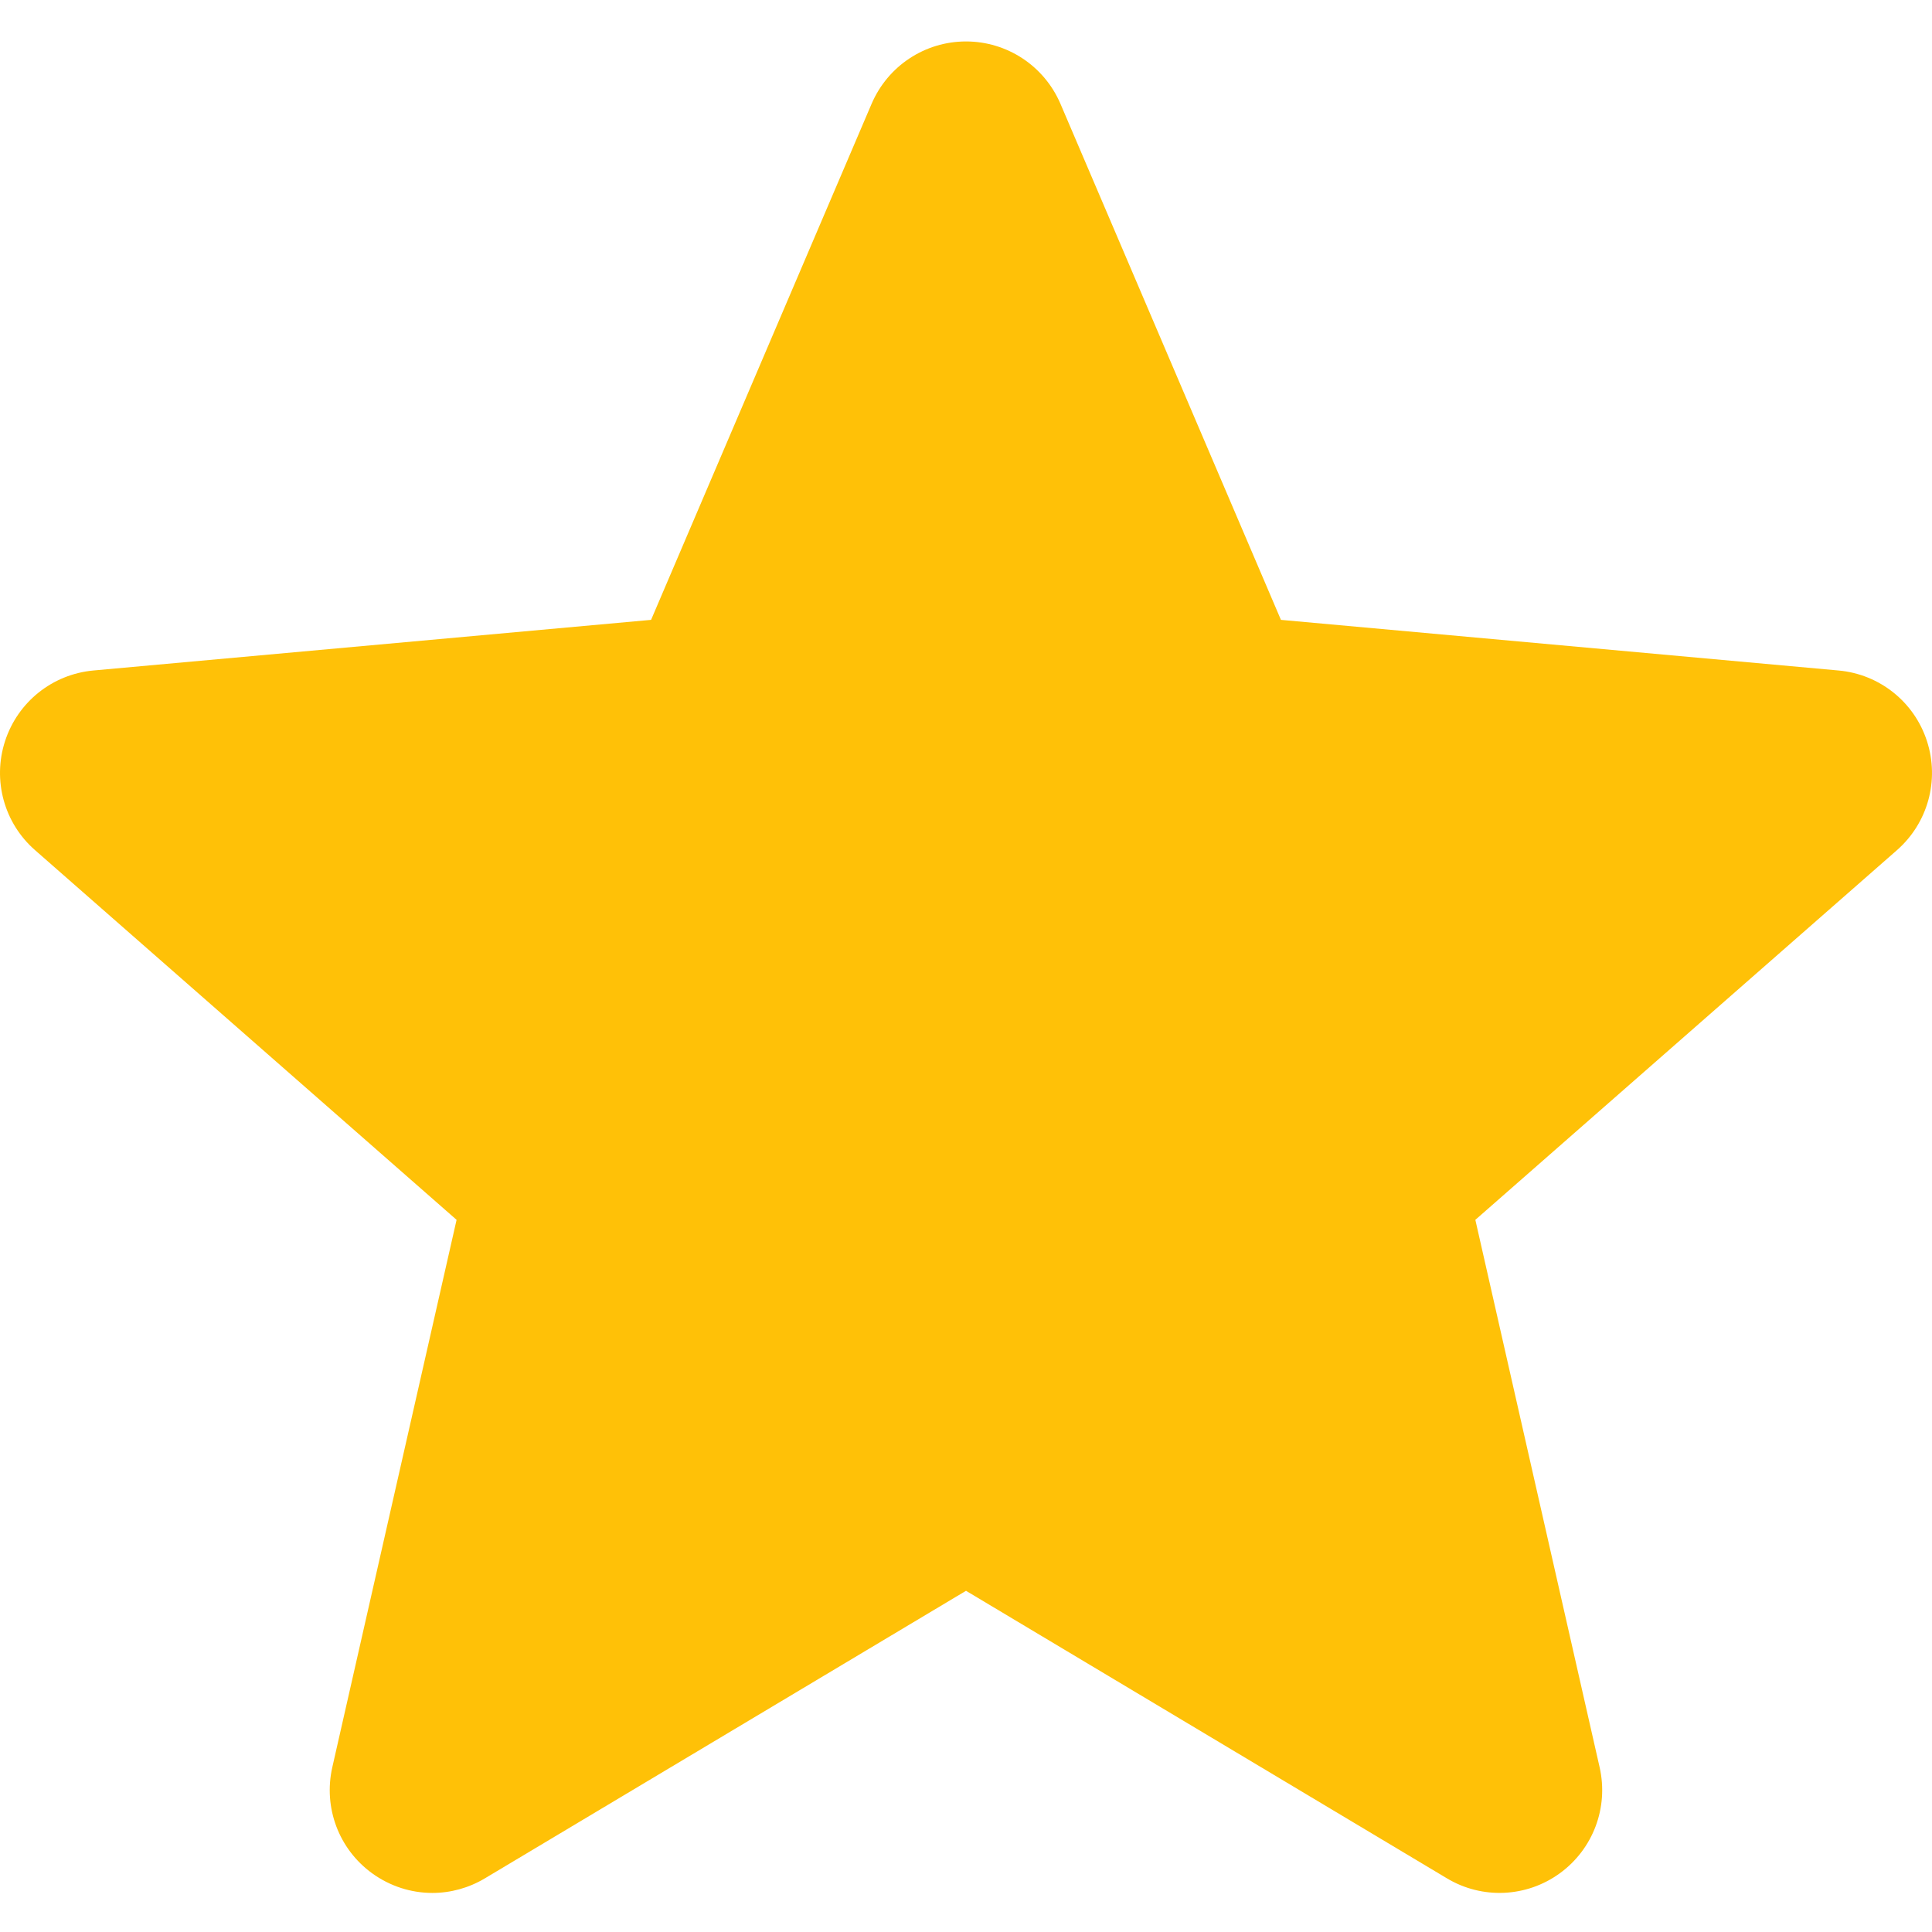
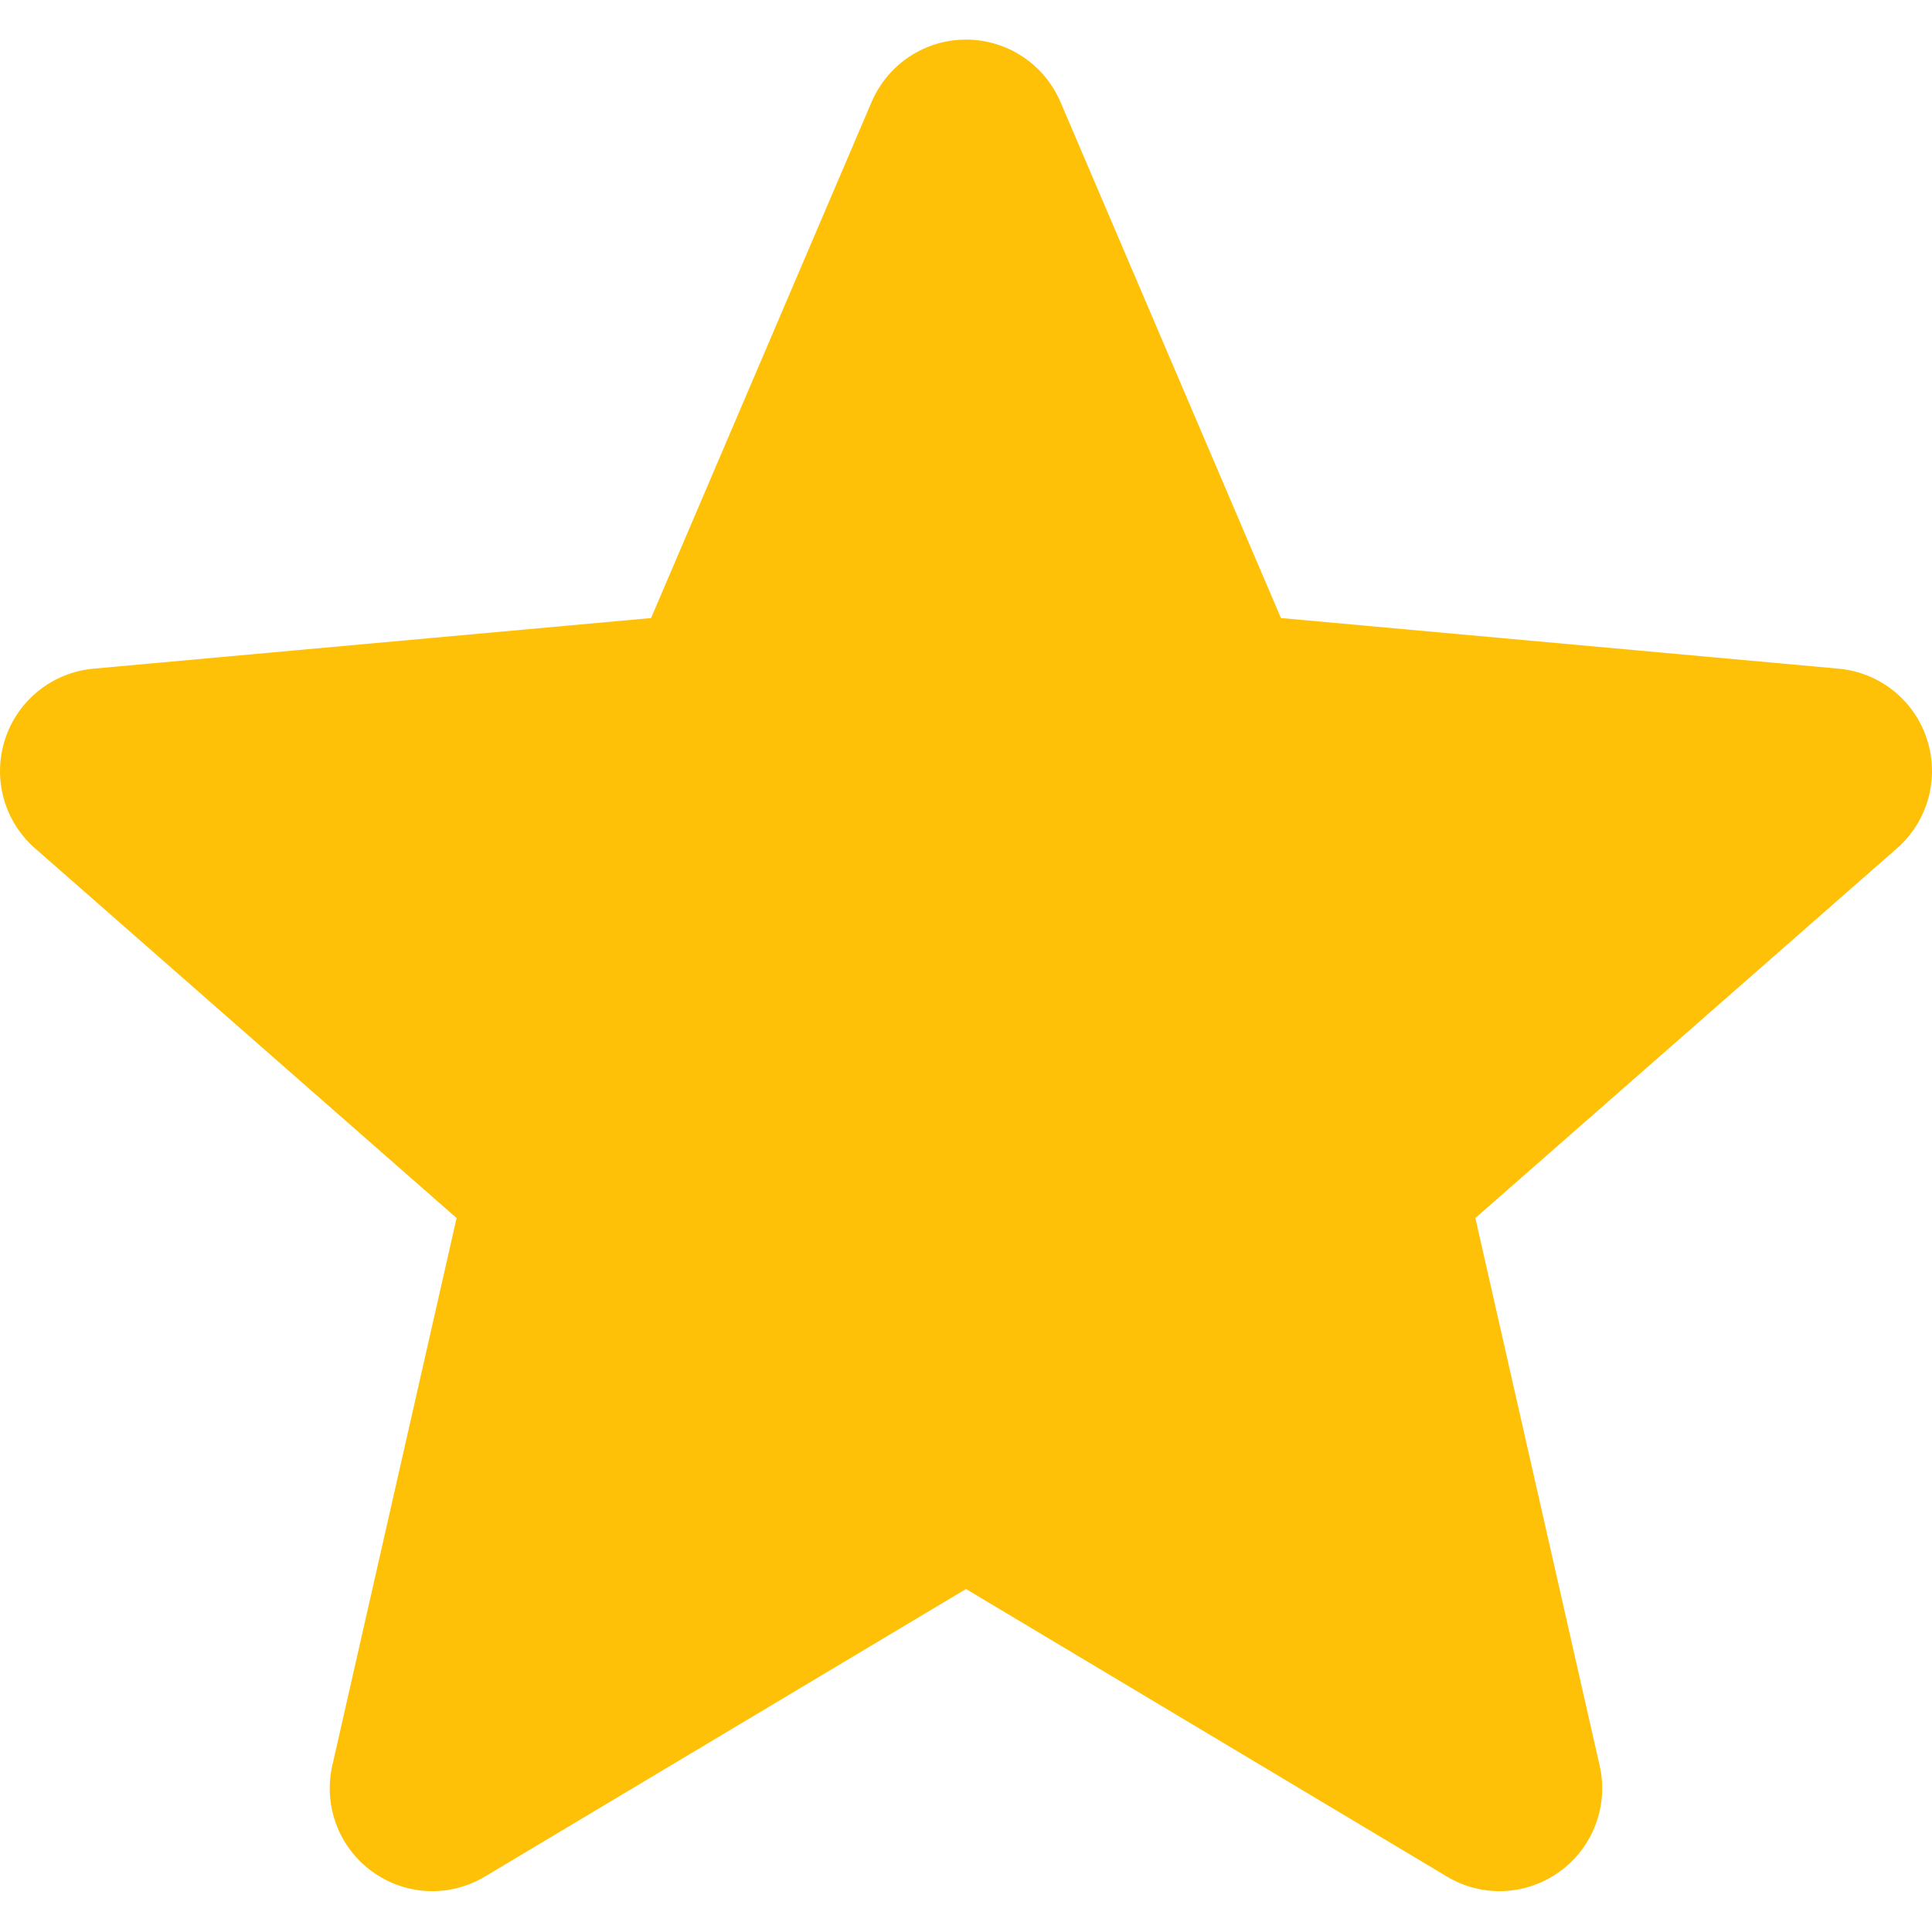
- <svg xmlns="http://www.w3.org/2000/svg" height="511pt" viewBox="0 -10 511.987 511" width="511pt">
-   <path d="m510.652 185.902c-3.352-10.367-12.547-17.73-23.426-18.711l-147.773-13.418-58.434-136.77c-4.309-10.023-14.121-16.512-25.023-16.512s-20.715 6.488-25.023 16.535l-58.434 136.746-147.797 13.418c-10.859 1.004-20.031 8.344-23.402 18.711-3.371 10.367-.258 21.738 7.957 28.906l111.699 97.961-32.938 145.09c-2.41 10.668 1.73 21.695 10.582 28.094 4.758 3.438 10.324 5.188 15.938 5.188 4.84 0 9.641-1.305 13.949-3.883l127.469-76.184 127.422 76.184c9.324 5.609 21.078 5.098 29.91-1.305 8.855-6.418 12.992-17.449 10.582-28.094l-32.938-145.09 111.699-97.941c8.215-7.188 11.352-18.539 7.98-28.926zm0 0" fill="#ffc107" />
+ <svg xmlns="http://www.w3.org/2000/svg" viewBox="0 -10 511.987 511">
+   <path fill="#ffc107" d="M510.652 185.902a27.158 27.158 0 00-23.425-18.71l-147.774-13.419-58.433-136.77C276.71 6.98 266.898.494 255.996.494s-20.715 6.487-25.023 16.534l-58.434 136.746-147.797 13.418A27.208 27.208 0 001.34 185.902c-3.371 10.368-.258 21.739 7.957 28.907l111.7 97.96-32.938 145.09c-2.41 10.668 1.73 21.696 10.582 28.094 4.757 3.438 10.324 5.188 15.937 5.188 4.84 0 9.64-1.305 13.95-3.883l127.468-76.184 127.422 76.184c9.324 5.61 21.078 5.097 29.91-1.305a27.223 27.223 0 0010.582-28.094l-32.937-145.09 111.699-97.94a27.224 27.224 0 007.98-28.927zm0 0" />
</svg>
